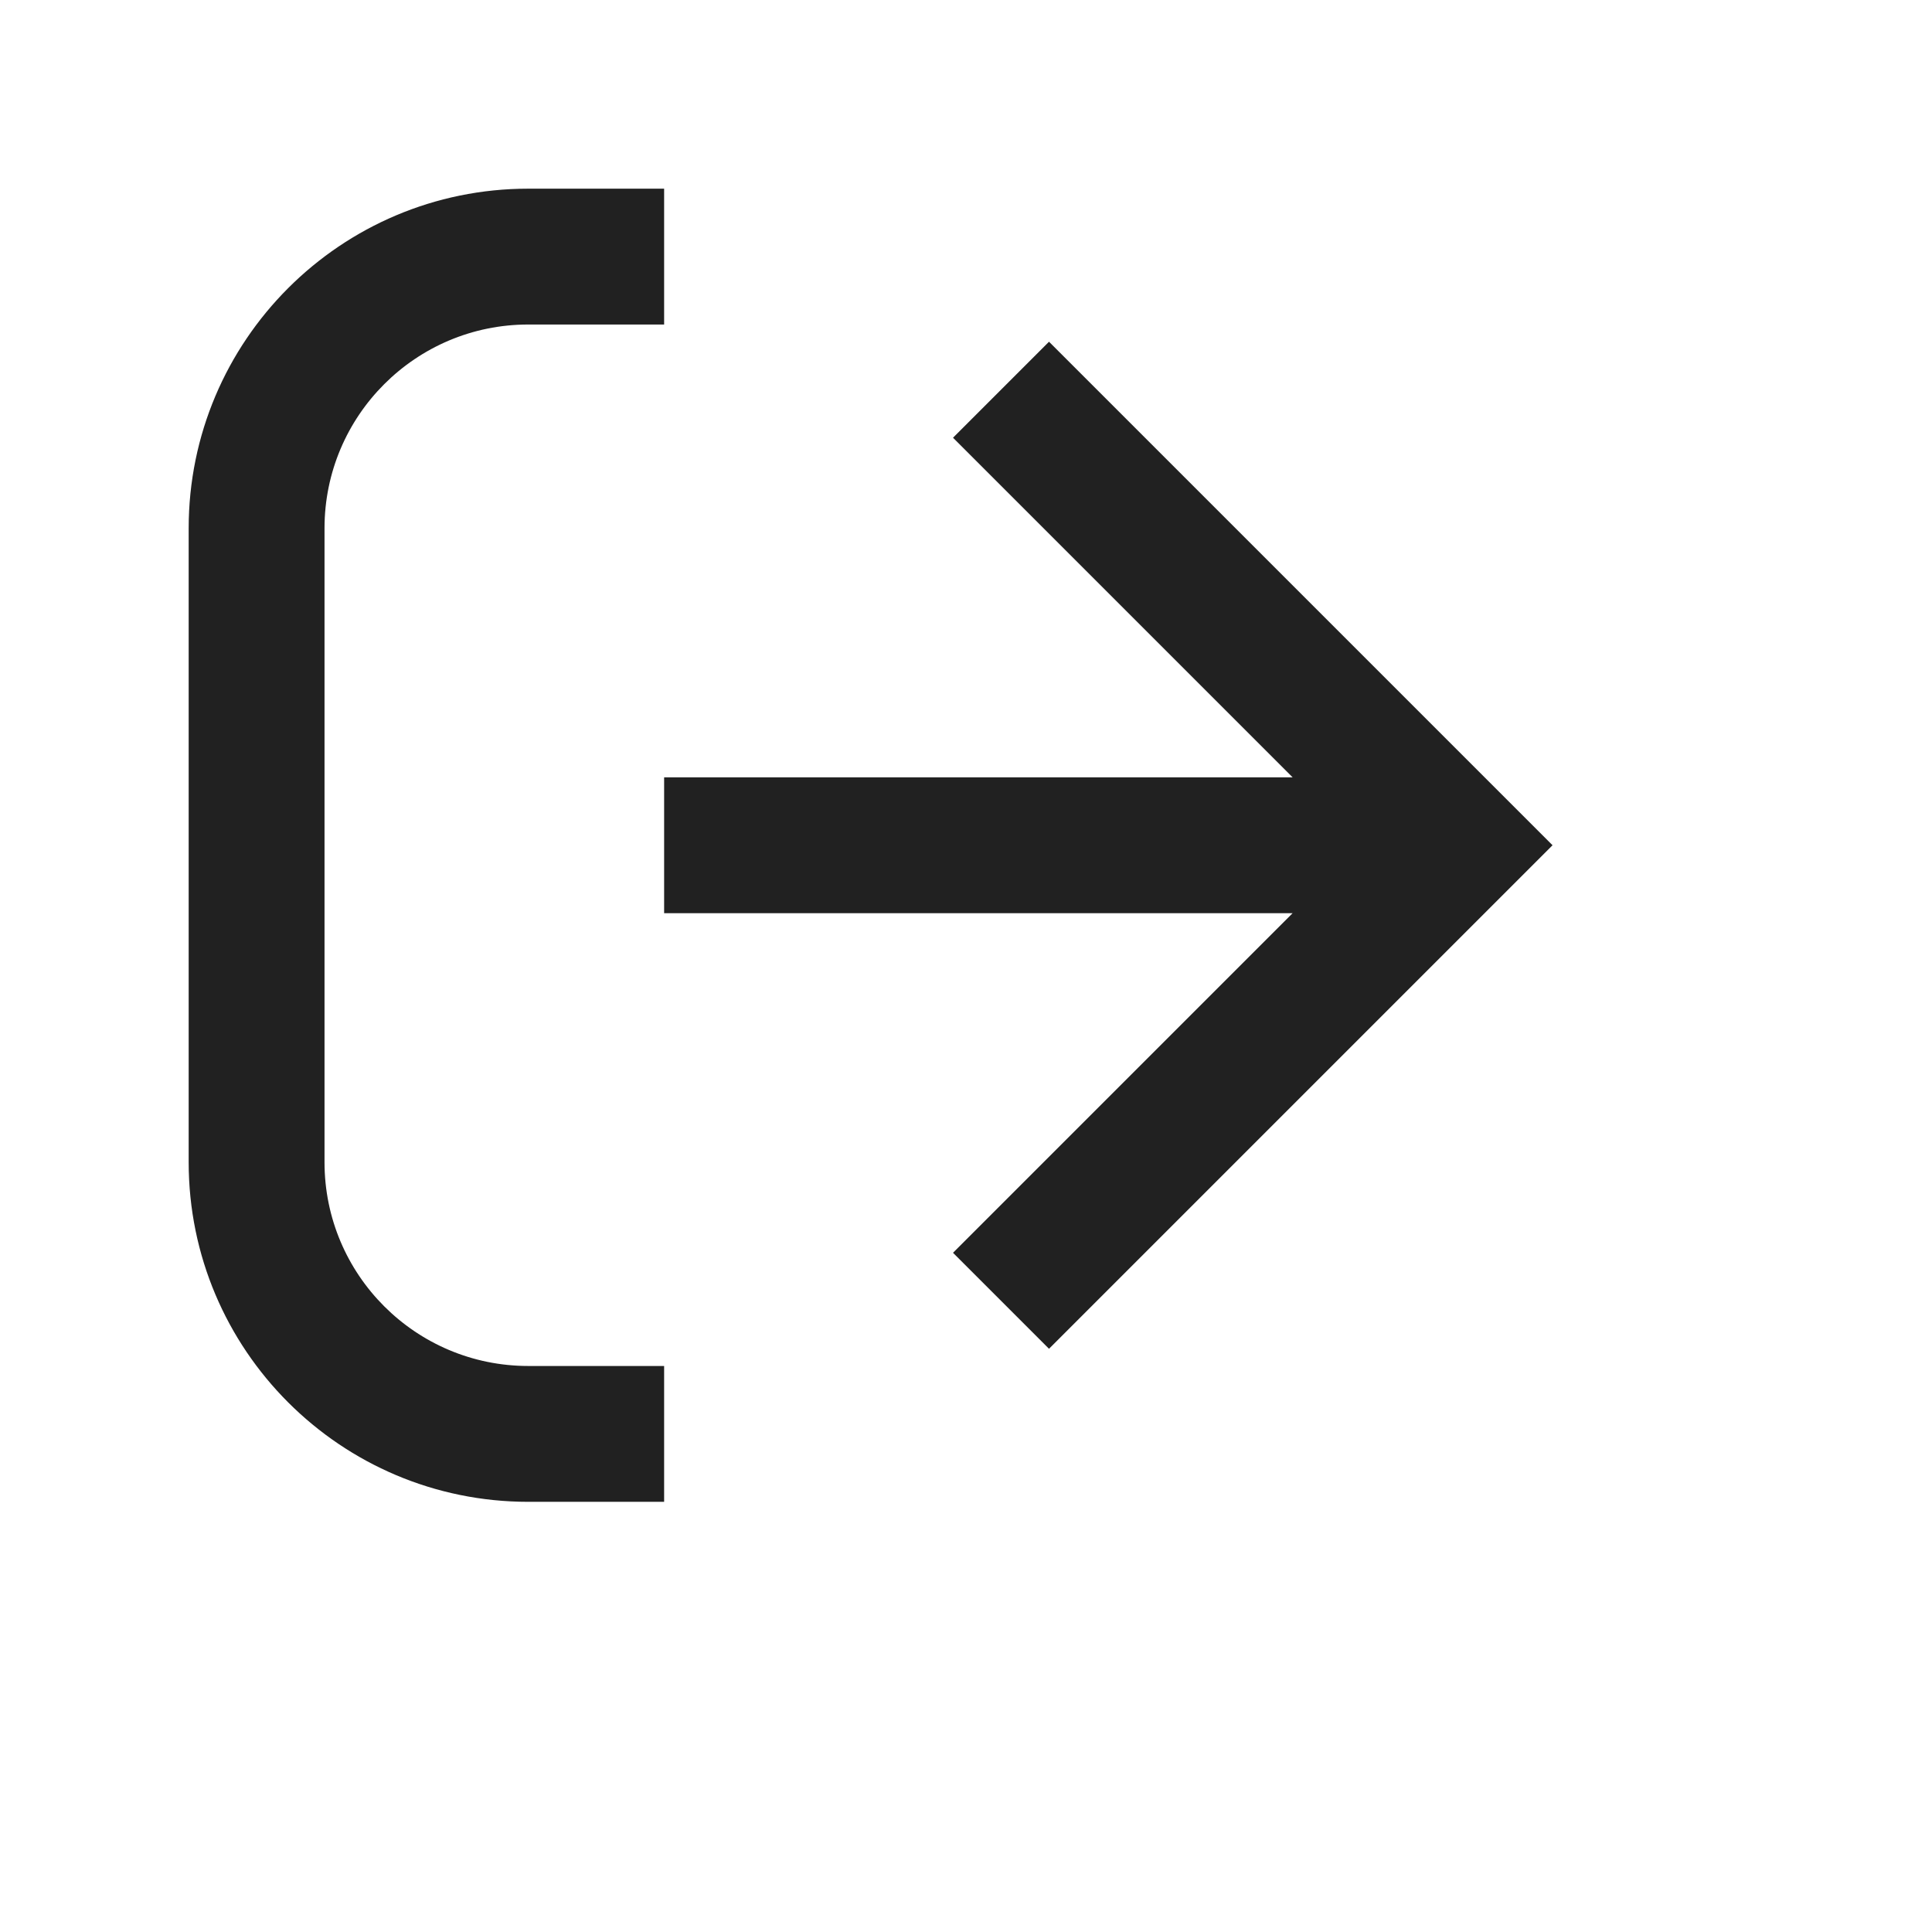
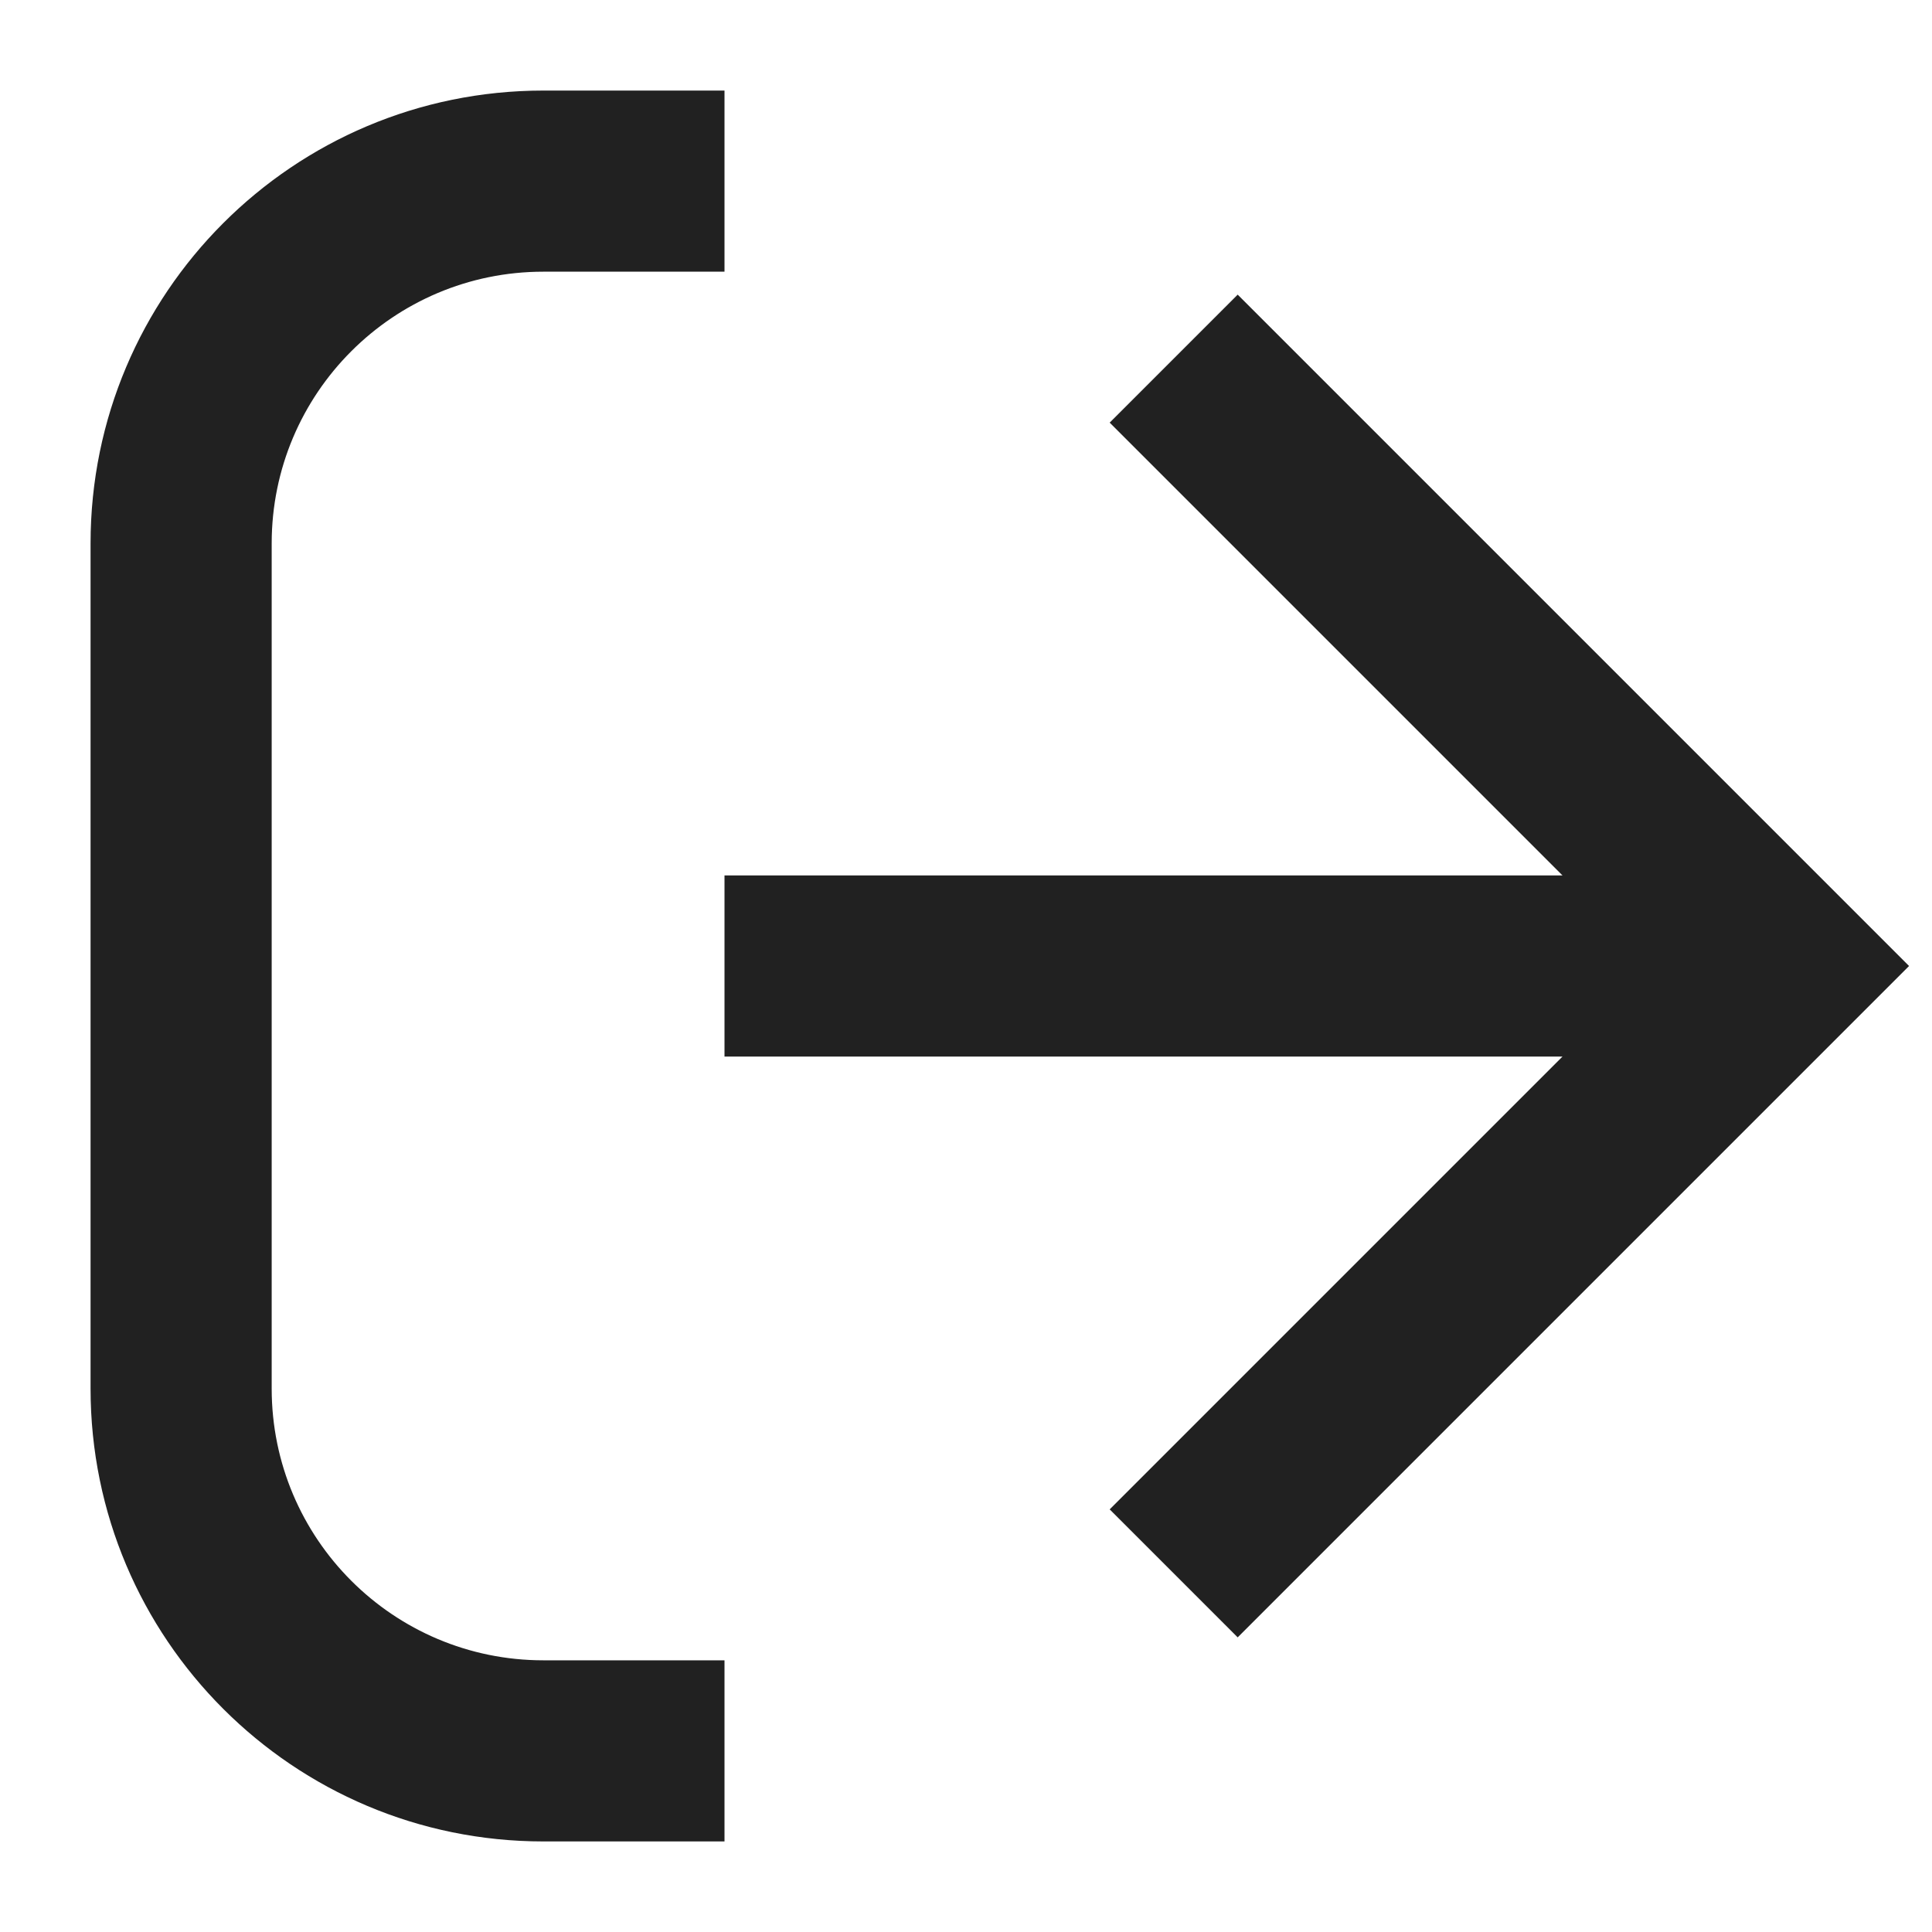
<svg xmlns="http://www.w3.org/2000/svg" viewBox="0 0 16 16" fill="currentColor">
-   <g transform="translate(1 1) scale(.75)">
-     <path fill-opacity=".87" d="M6 2.25H4.5A2.25 2.25 0 0 0 2.25 4.5v7a2.25 2.25 0 0 0 2.25 2.25H6v1.5H4.5A3.75 3.75 0 0 1 .75 11.5v-7A3.75 3.75 0 0 1 4.5.75H6zM15.81 8l-5.56 5.56-1.06-1.06 3.75-3.75H6v-1.5h6.94L9.19 3.5l1.06-1.06z" />
-   </g>
+   <path fill-opacity=".87" d="M6 2.25H4.5A2.25 2.25 0 0 0 2.25 4.5v7a2.25 2.25 0 0 0 2.25 2.25H6v1.5H4.5A3.75 3.75 0 0 1 .75 11.5v-7A3.75 3.75 0 0 1 4.5.75H6zM15.81 8l-5.56 5.56-1.06-1.06 3.75-3.75H6v-1.5h6.94L9.19 3.5l1.06-1.06z" />
</svg>
